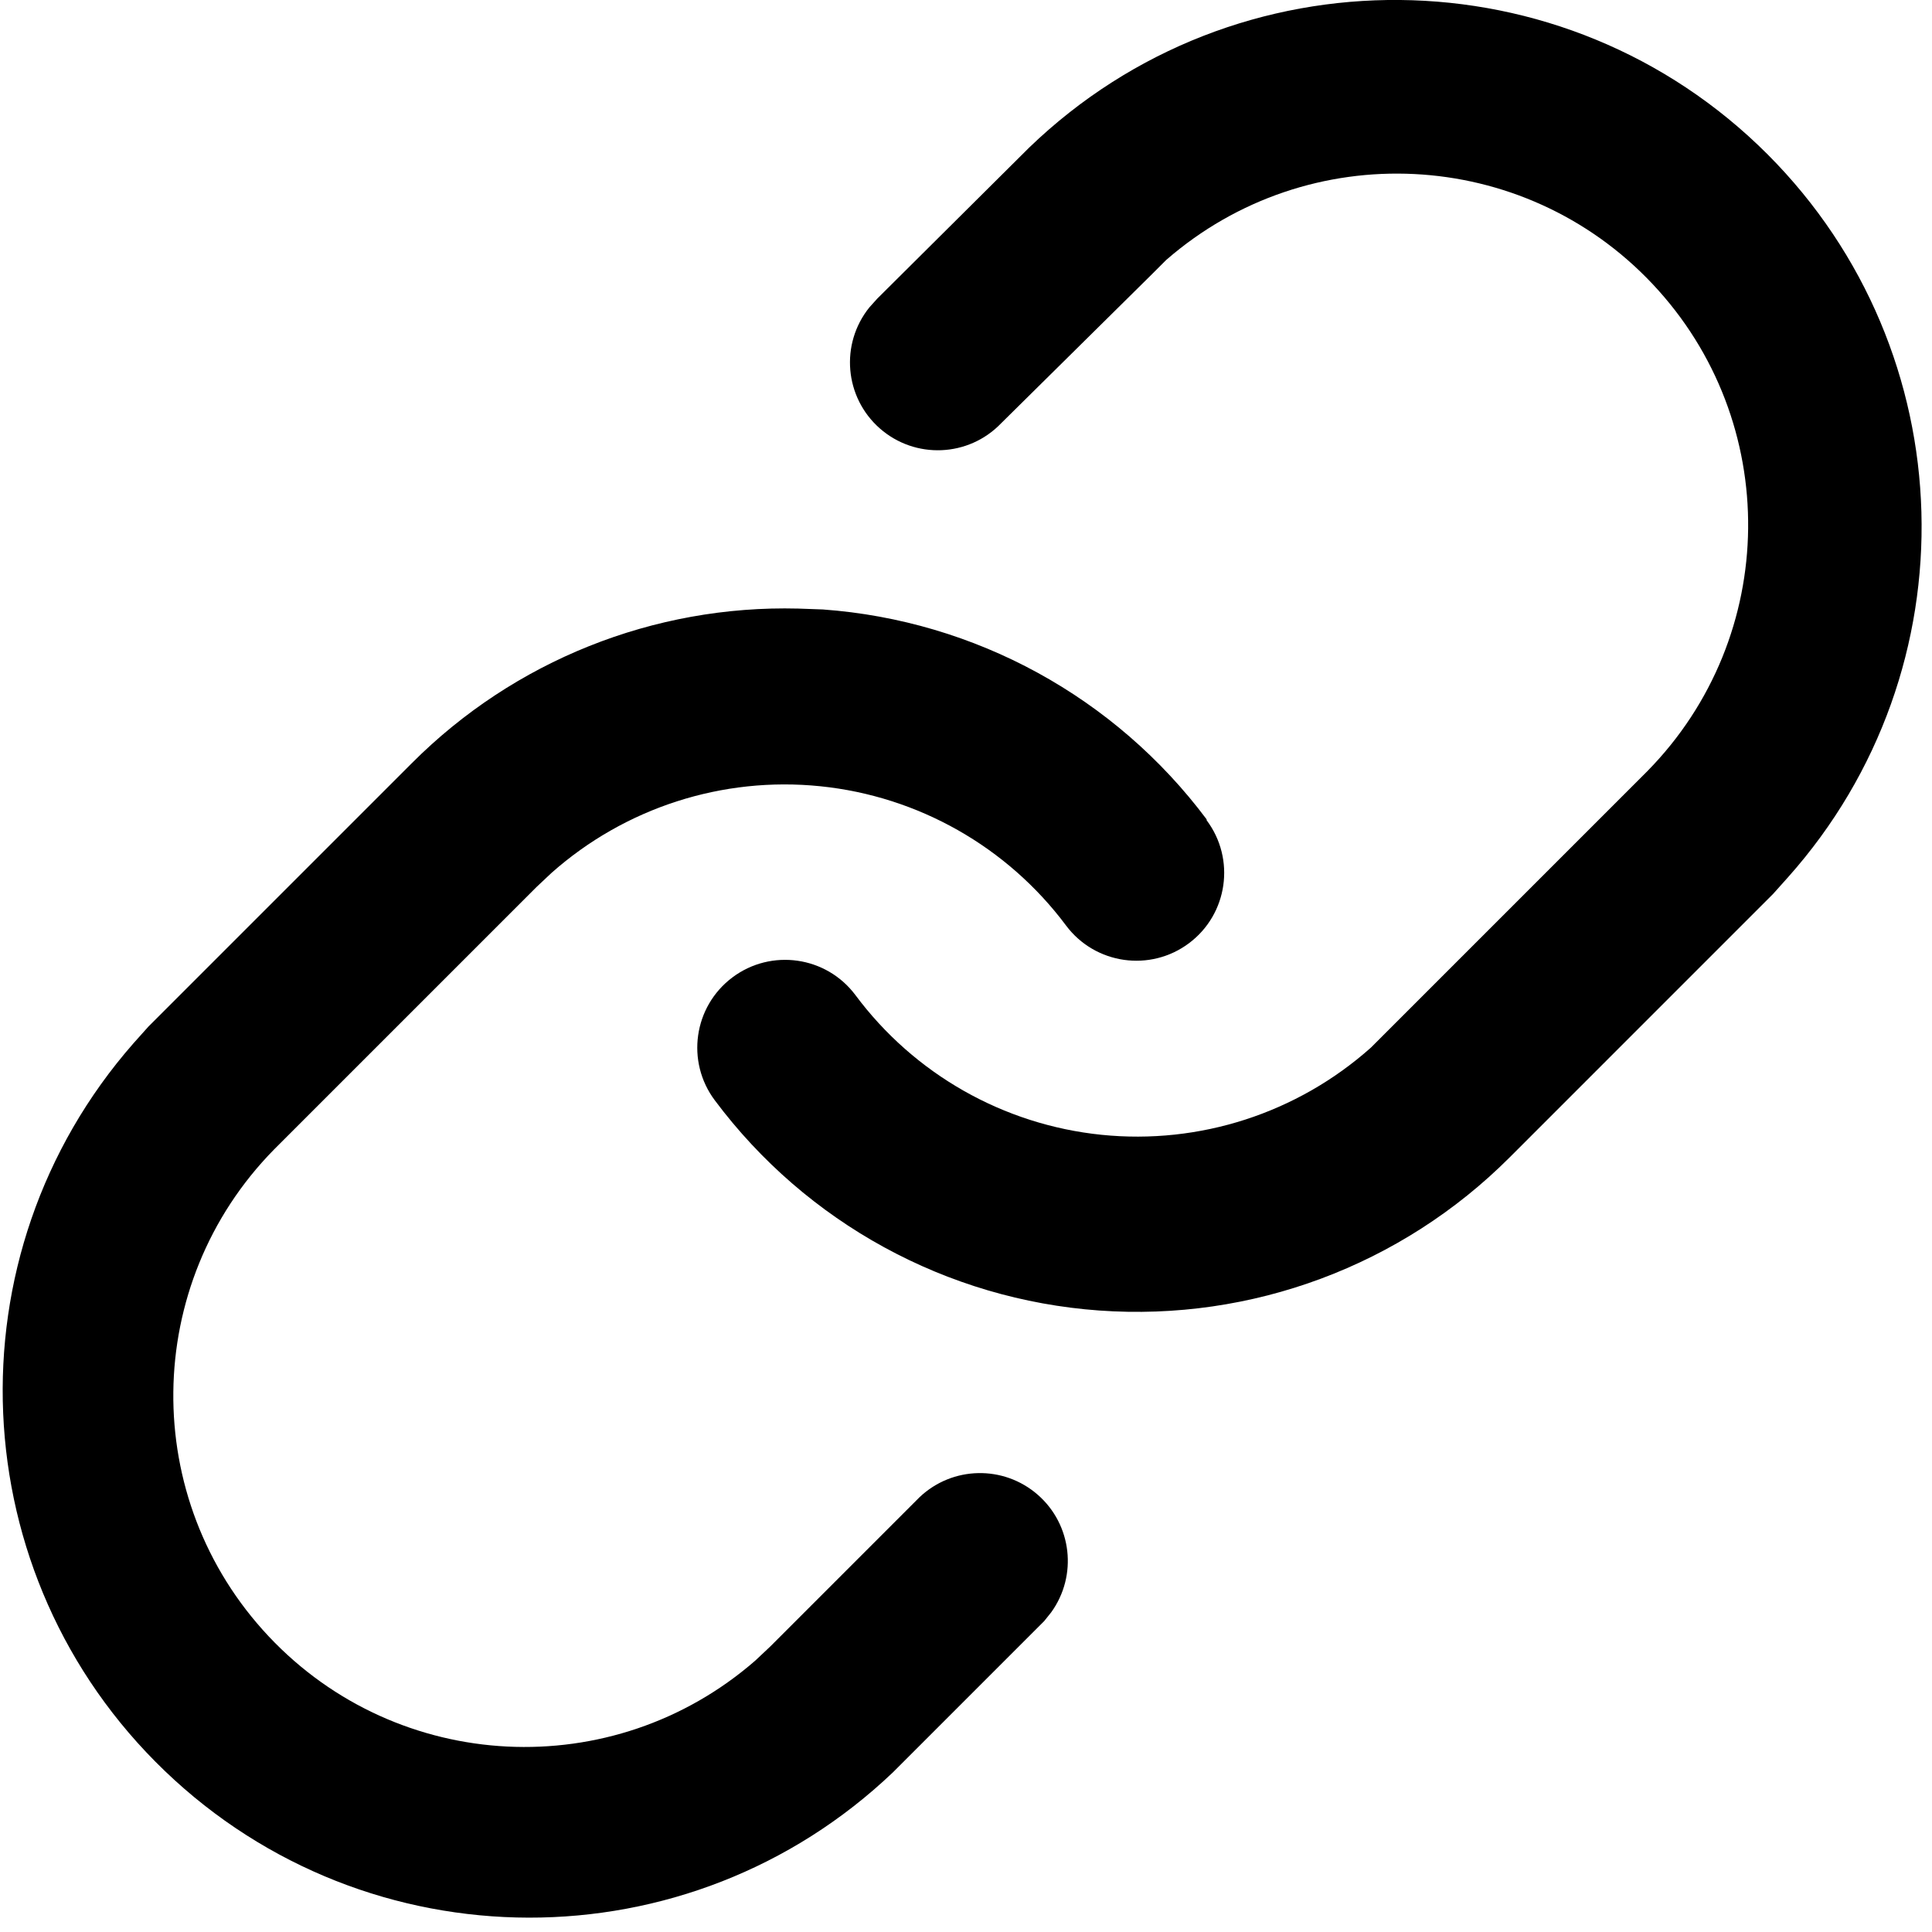
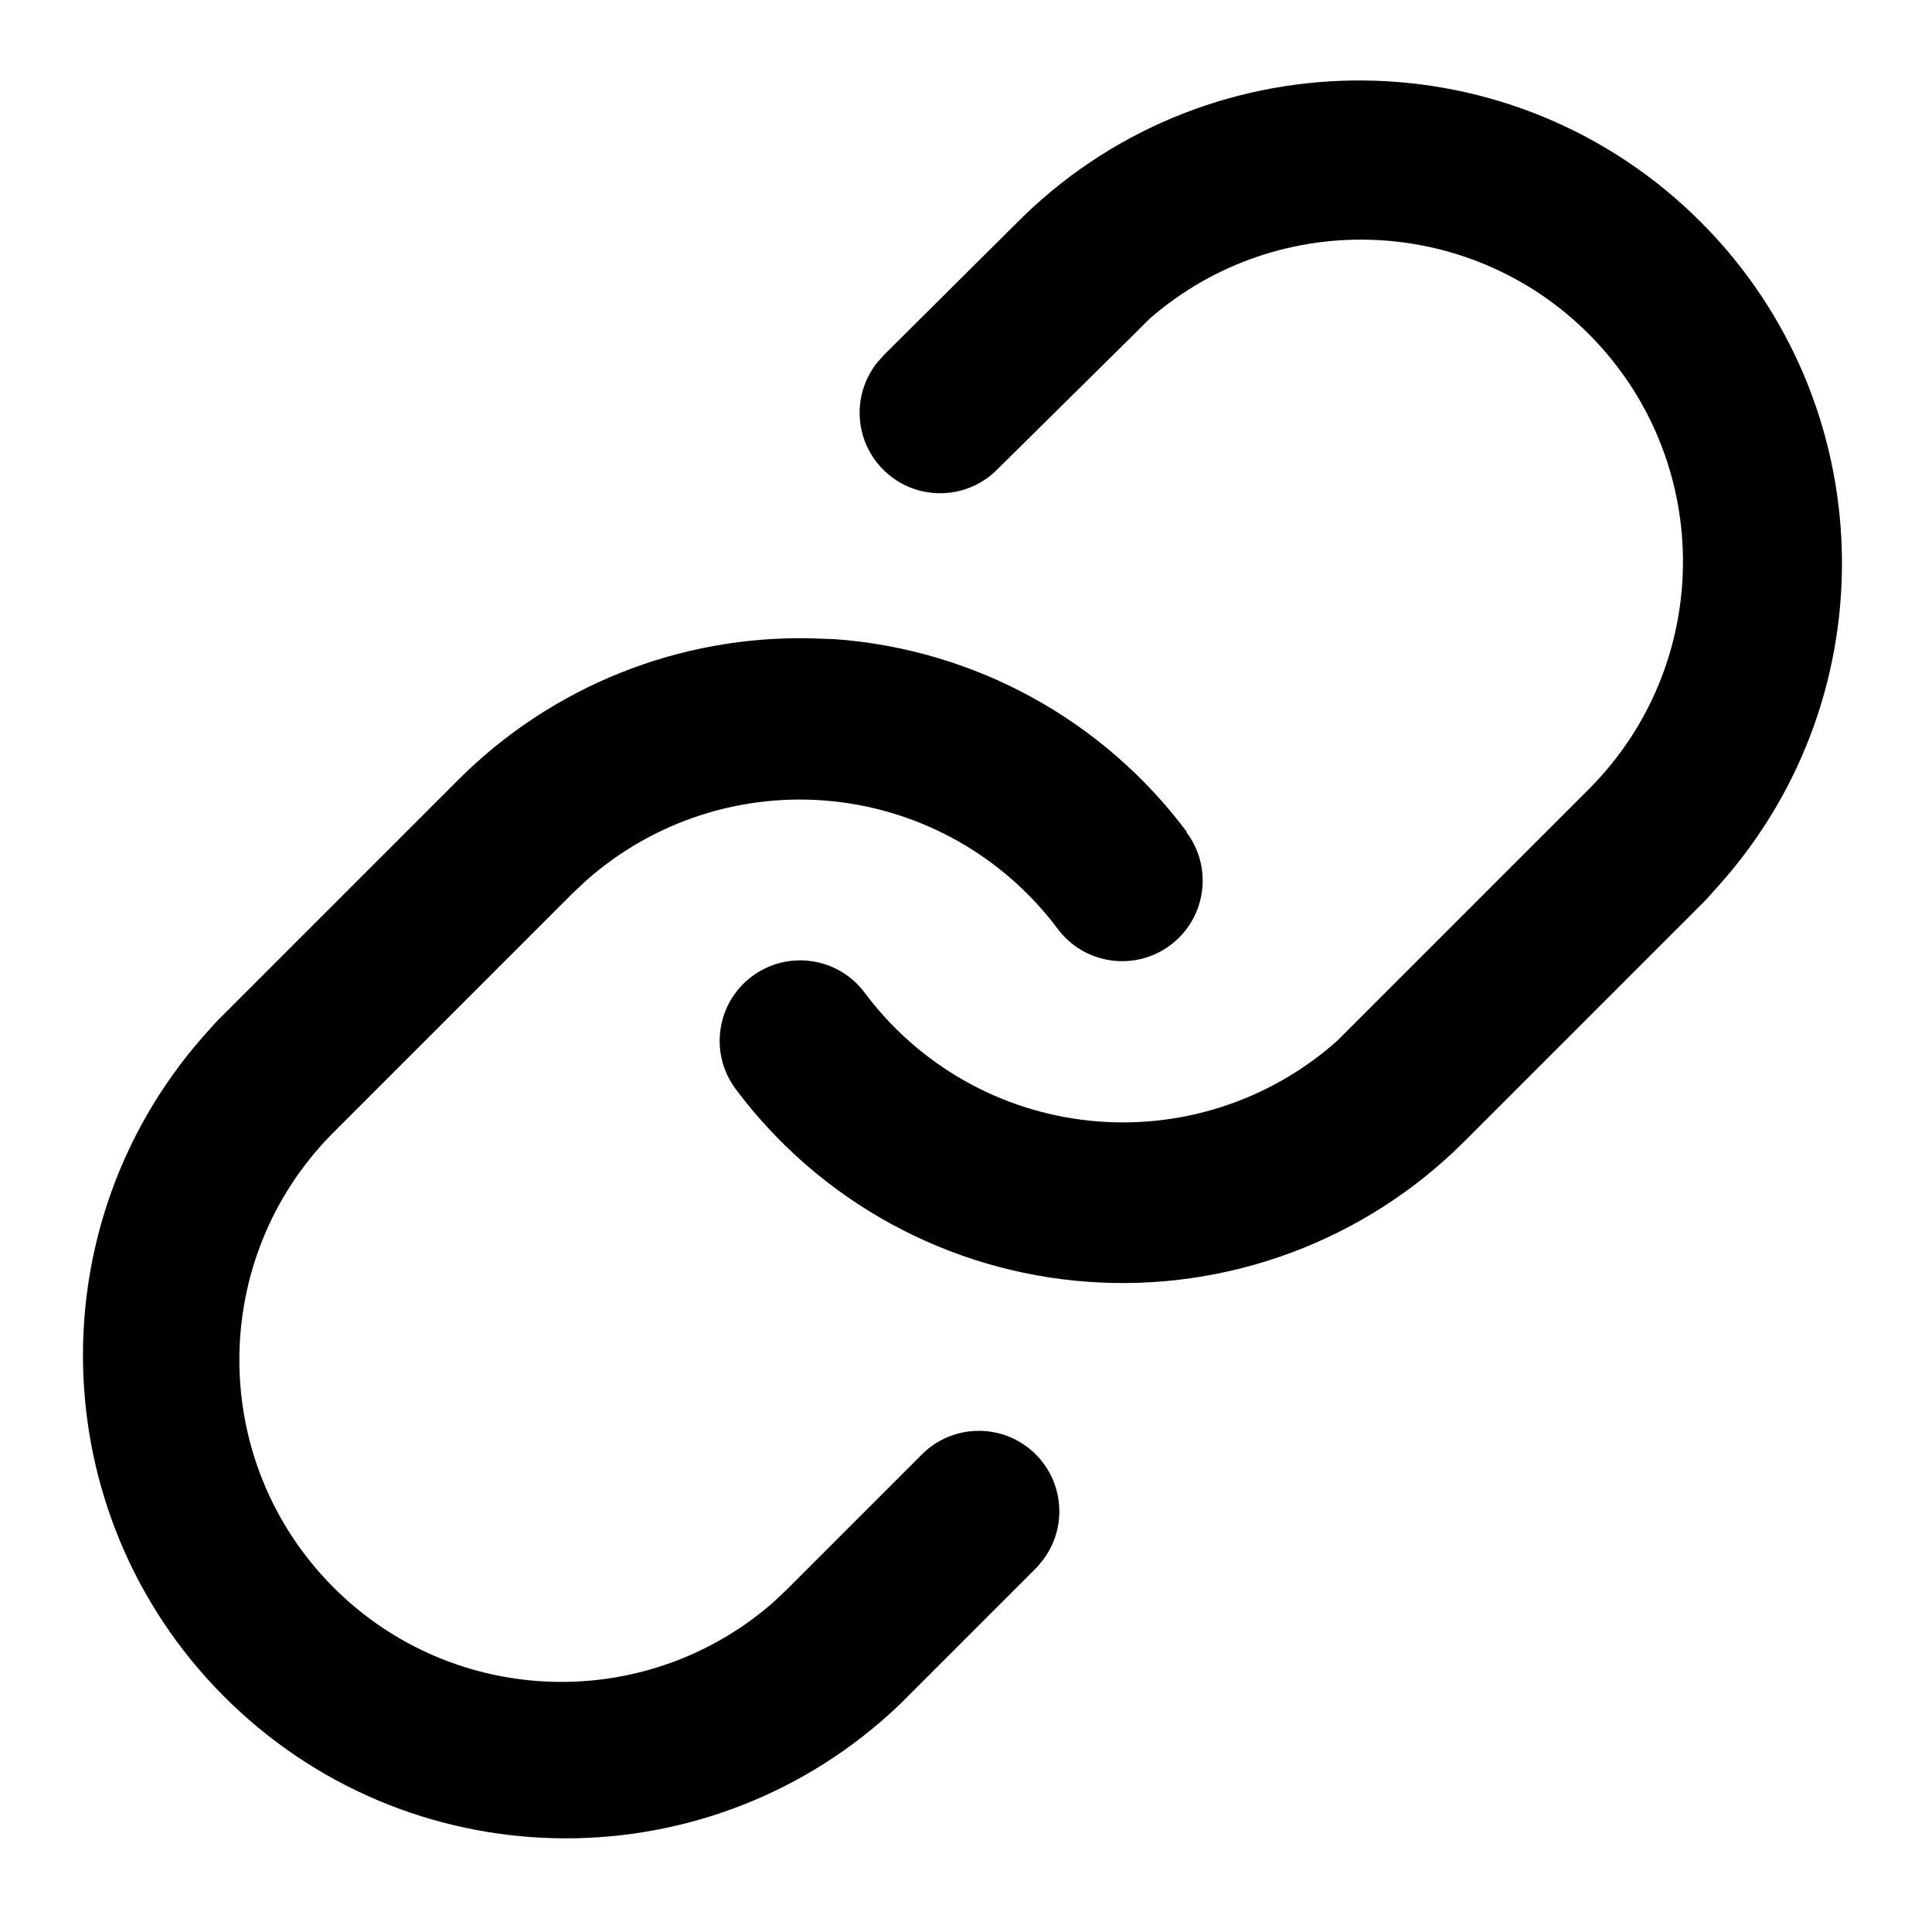
- <svg xmlns="http://www.w3.org/2000/svg" fill="none" viewBox="0 0 22 22">
-   <path fill="currentColor" fill-rule="evenodd" d="M20.13 1.76a6 6 0 0 0-8.41-.08L9.99 3.4l-.09.1a1 1 0 0 0 1.5 1.32l1.72-1.7.16-.16a4 4 0 0 1 5.48 5.82l-2.99 2.99-.16.16a4 4 0 0 1-5.87-.6 1 1 0 1 0-1.6 1.2 6 6 0 0 0 9.05.65l3-3 .17-.19a6 6 0 0 0-.23-8.23m-6.39 7.57a6 6 0 0 0-4.37-2.39l-.28-.01a6 6 0 0 0-4.4 1.76l-3 3-.17.19a6 6 0 0 0 8.65 8.3l1.72-1.72.08-.1a1 1 0 0 0-1.5-1.31l-1.7 1.7-.17.16a4 4 0 0 1-5.48-5.82l2.99-2.99.17-.16a4 4 0 0 1 5.86.6 1 1 0 0 0 1.6-1.2" clip-rule="evenodd" />
+ <svg xmlns="http://www.w3.org/2000/svg" fill="none" viewBox="0 0 24 24">
+   <path fill="currentColor" fill-rule="evenodd" d="M21.13 2.76a6 6 0 0 0-8.41-.08L10.99 4.4l-.09.1a1 1 0 0 0 1.5 1.32l1.72-1.7.16-.16a4 4 0 0 1 5.48 5.82l-2.99 2.99-.16.16a4 4 0 0 1-5.87-.6 1 1 0 0 0-1.6 1.2 6 6 0 0 0 9.05.65l3-3 .17-.19a6 6 0 0 0-.23-8.23m-6.39 7.57a6 6 0 0 0-4.37-2.39l-.28-.01a6 6 0 0 0-4.4 1.76l-3 3-.17.19a6 6 0 0 0 8.65 8.3l1.72-1.72.08-.1a1 1 0 0 0-1.5-1.31l-1.7 1.7-.17.16a4 4 0 0 1-5.48-5.82l2.99-2.99.17-.16a4 4 0 0 1 5.86.6 1 1 0 0 0 1.6-1.2" clip-rule="evenodd" />
</svg>
